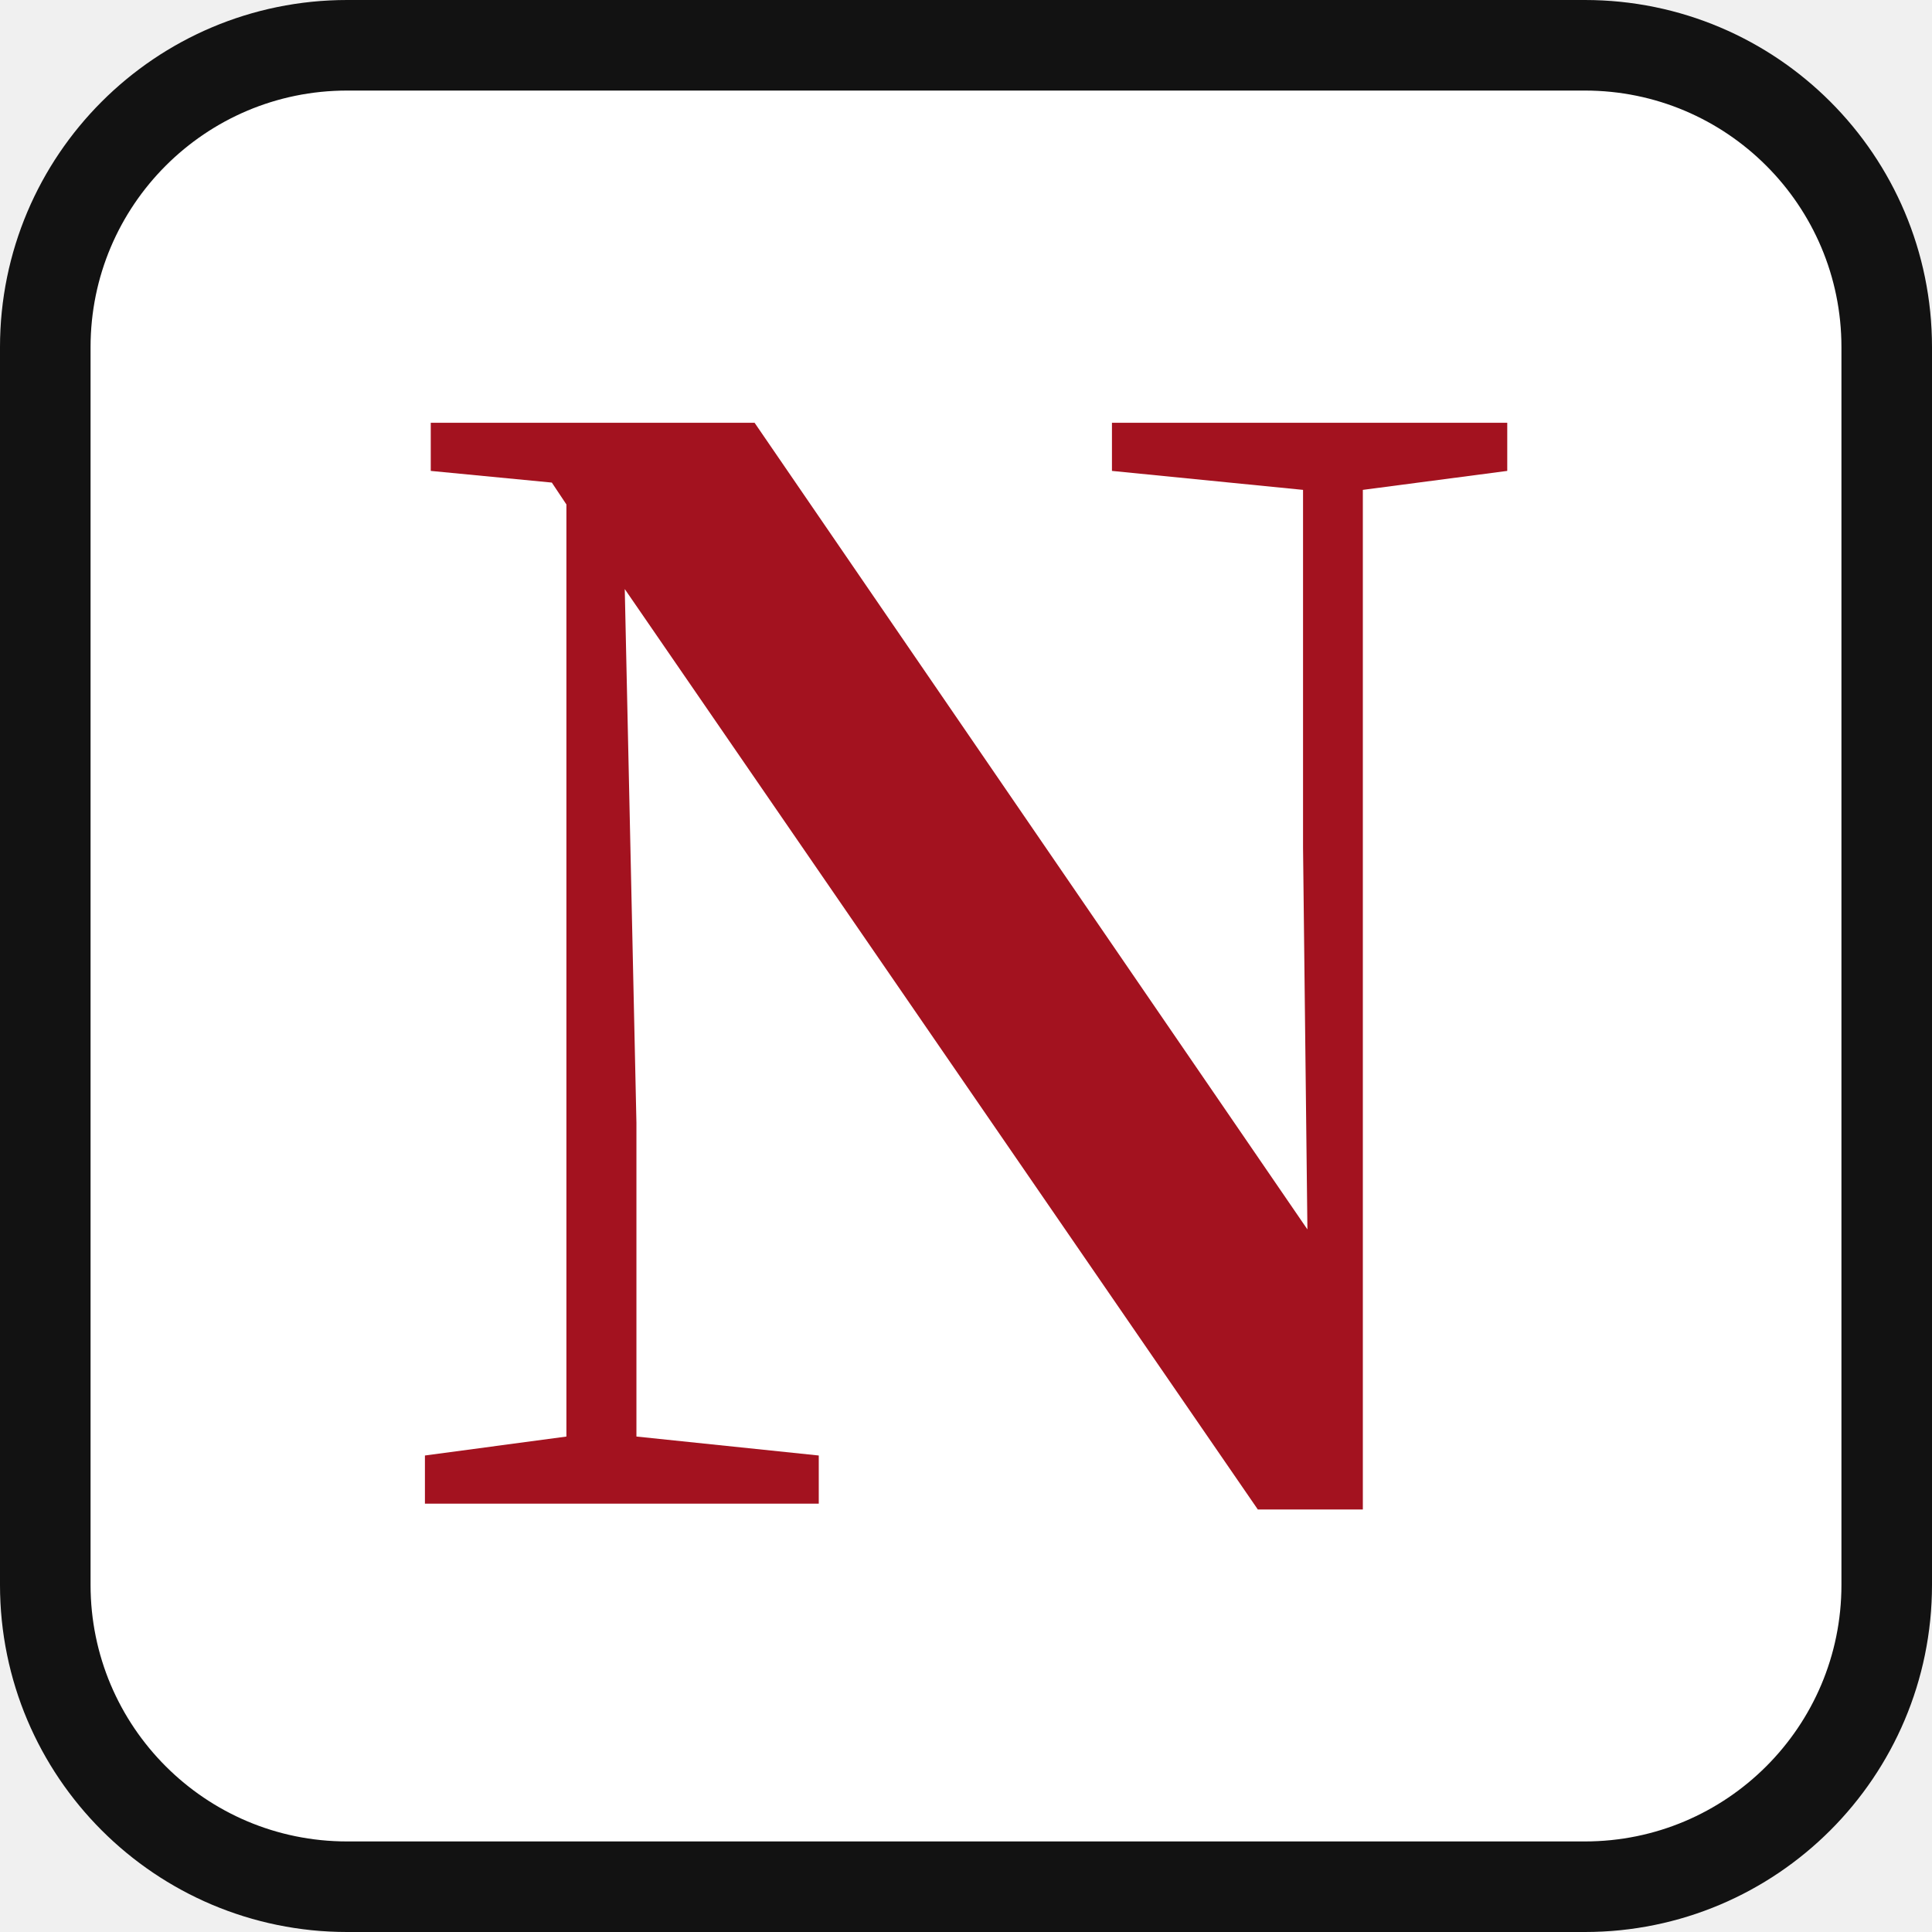
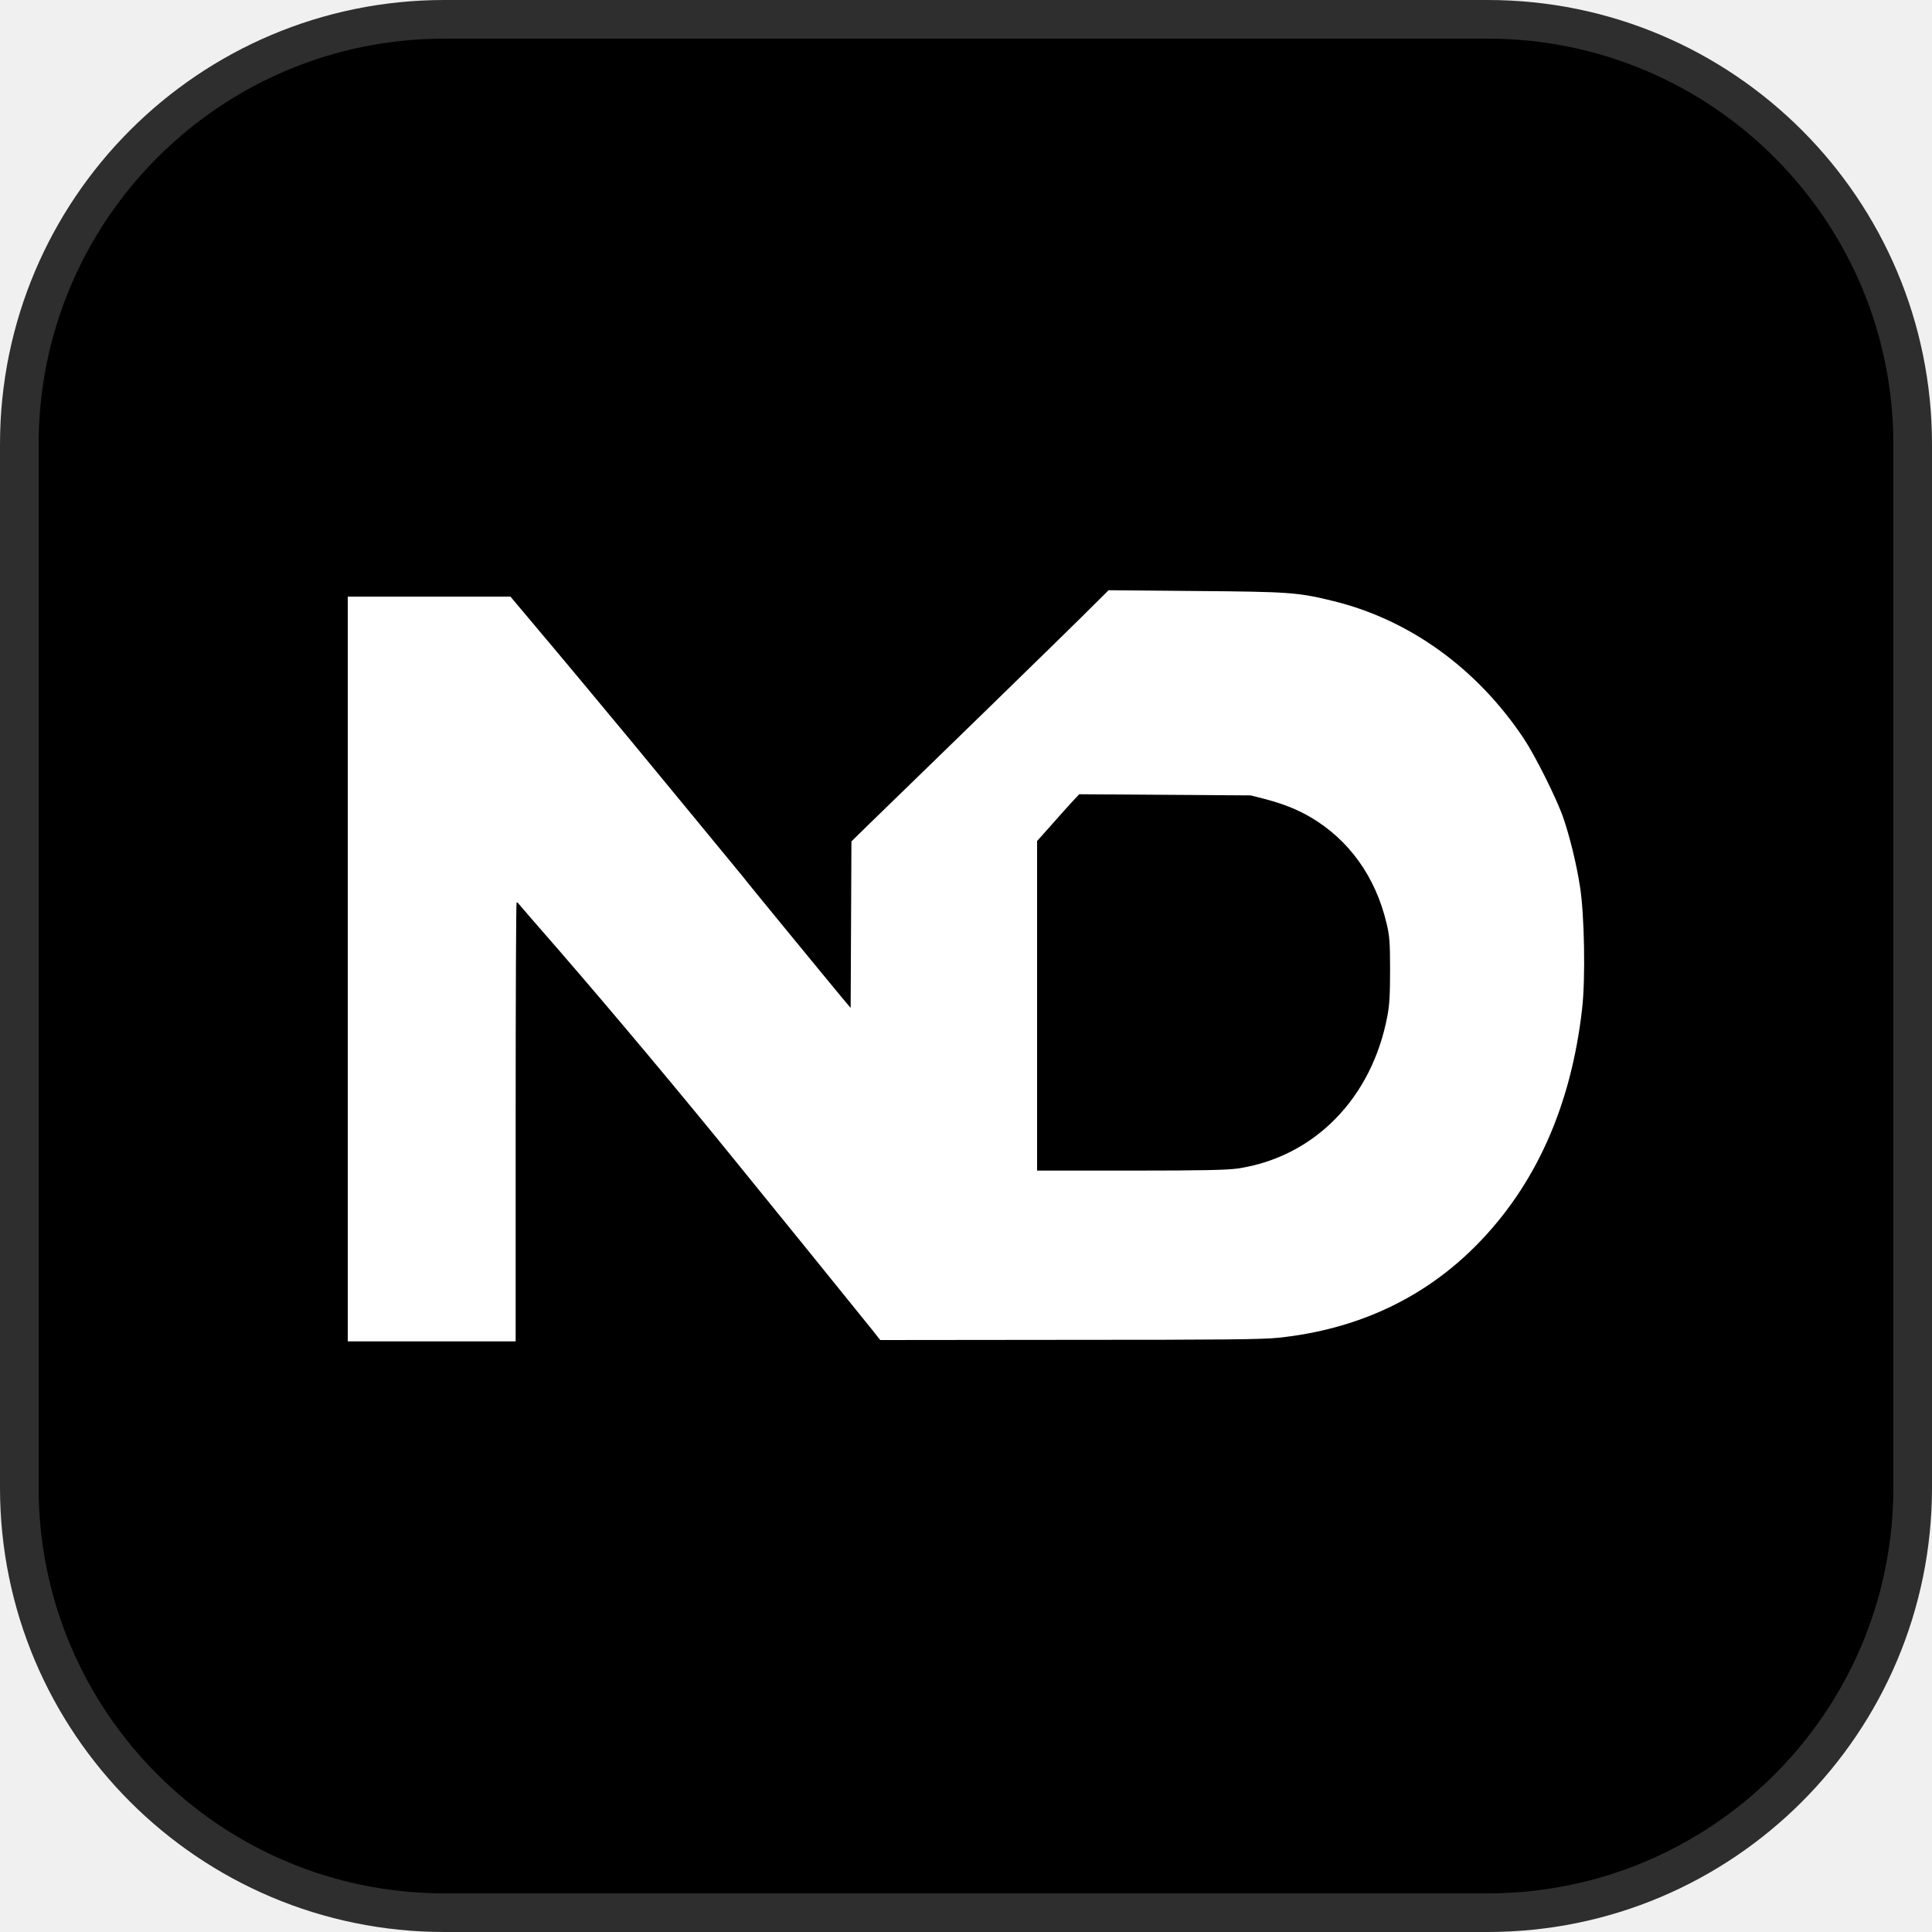
- <svg xmlns="http://www.w3.org/2000/svg" viewBox="0 0 64 64">
-   <rect x="1.5" y="1.5" width="61" height="61" rx="10" fill="#ffffff" stroke="#121212" stroke-width="3" />
-   <path transform="translate(12.24 49.81) scale(0.04832 -0.04832)" fill="#a3121f" d="M609 -4H681V695L780 708V741H509V708L640 695V450L643 188L264 741H42V708L125 700L135 685V46L38 33V0H308V33L183 46V261L175 627Z" />
+ <svg xmlns="http://www.w3.org/2000/svg" viewBox="0 0 100 100" aria-hidden="true">
+   <rect x="1" y="1" width="98" height="98" rx="22" fill="#000" stroke="#2e2e2e" stroke-width="2" />
+   <path d="M26.69 58.07C26.69 51.82 26.71 46.70 26.74 46.70C26.77 46.70 26.83 46.75 26.87 46.81C26.92 46.87 27.83 47.93 28.90 49.15C31.68 52.36 35.19 56.54 38.29 60.37C39.45 61.79 44.59 68.14 45.11 68.79L45.56 69.36L55.34 69.35C63.34 69.35 65.32 69.33 66.19 69.24C70.24 68.81 73.68 67.21 76.39 64.48C79.48 61.37 81.32 57.25 81.89 52.21C82.07 50.65 82.01 47.34 81.78 45.89C81.60 44.72 81.25 43.30 80.91 42.31C80.56 41.31 79.46 39.11 78.86 38.21C76.43 34.58 72.94 32.07 69.01 31.11C67.18 30.66 66.77 30.63 61.88 30.59L57.38 30.55L55.94 31.98C55.15 32.76 53.89 33.99 53.14 34.72C52.40 35.45 50.48 37.31 48.88 38.87C47.28 40.42 45.54 42.11 45.02 42.62L44.07 43.55L44.05 47.86L44.03 52.17L43.60 51.66C43.37 51.38 42.96 50.89 42.70 50.57C42.44 50.26 41.43 49.02 40.45 47.83C39.47 46.63 38.58 45.55 38.48 45.41C38.26 45.14 34.21 40.22 32.59 38.26C31.33 36.74 28.95 33.88 27.48 32.14L26.42 30.88L22.21 30.88L18.00 30.88L18.00 50.16L18.00 69.43L22.34 69.43L26.69 69.43L26.69 58.07ZM53.68 52.06L53.68 43.53L54.36 42.77C54.73 42.35 55.21 41.81 55.44 41.56L55.86 41.11L60.30 41.14L64.74 41.17L65.52 41.37C66.45 41.62 67.13 41.89 67.82 42.29C69.82 43.46 71.20 45.38 71.77 47.80C71.92 48.43 71.95 48.75 71.95 50.19C71.95 51.47 71.92 52.03 71.81 52.59C71.01 56.84 68.03 59.88 64.08 60.48C63.50 60.56 62.31 60.59 58.51 60.59L53.68 60.59L53.68 52.06Z" fill="#fff" fill-rule="evenodd" />
</svg>
